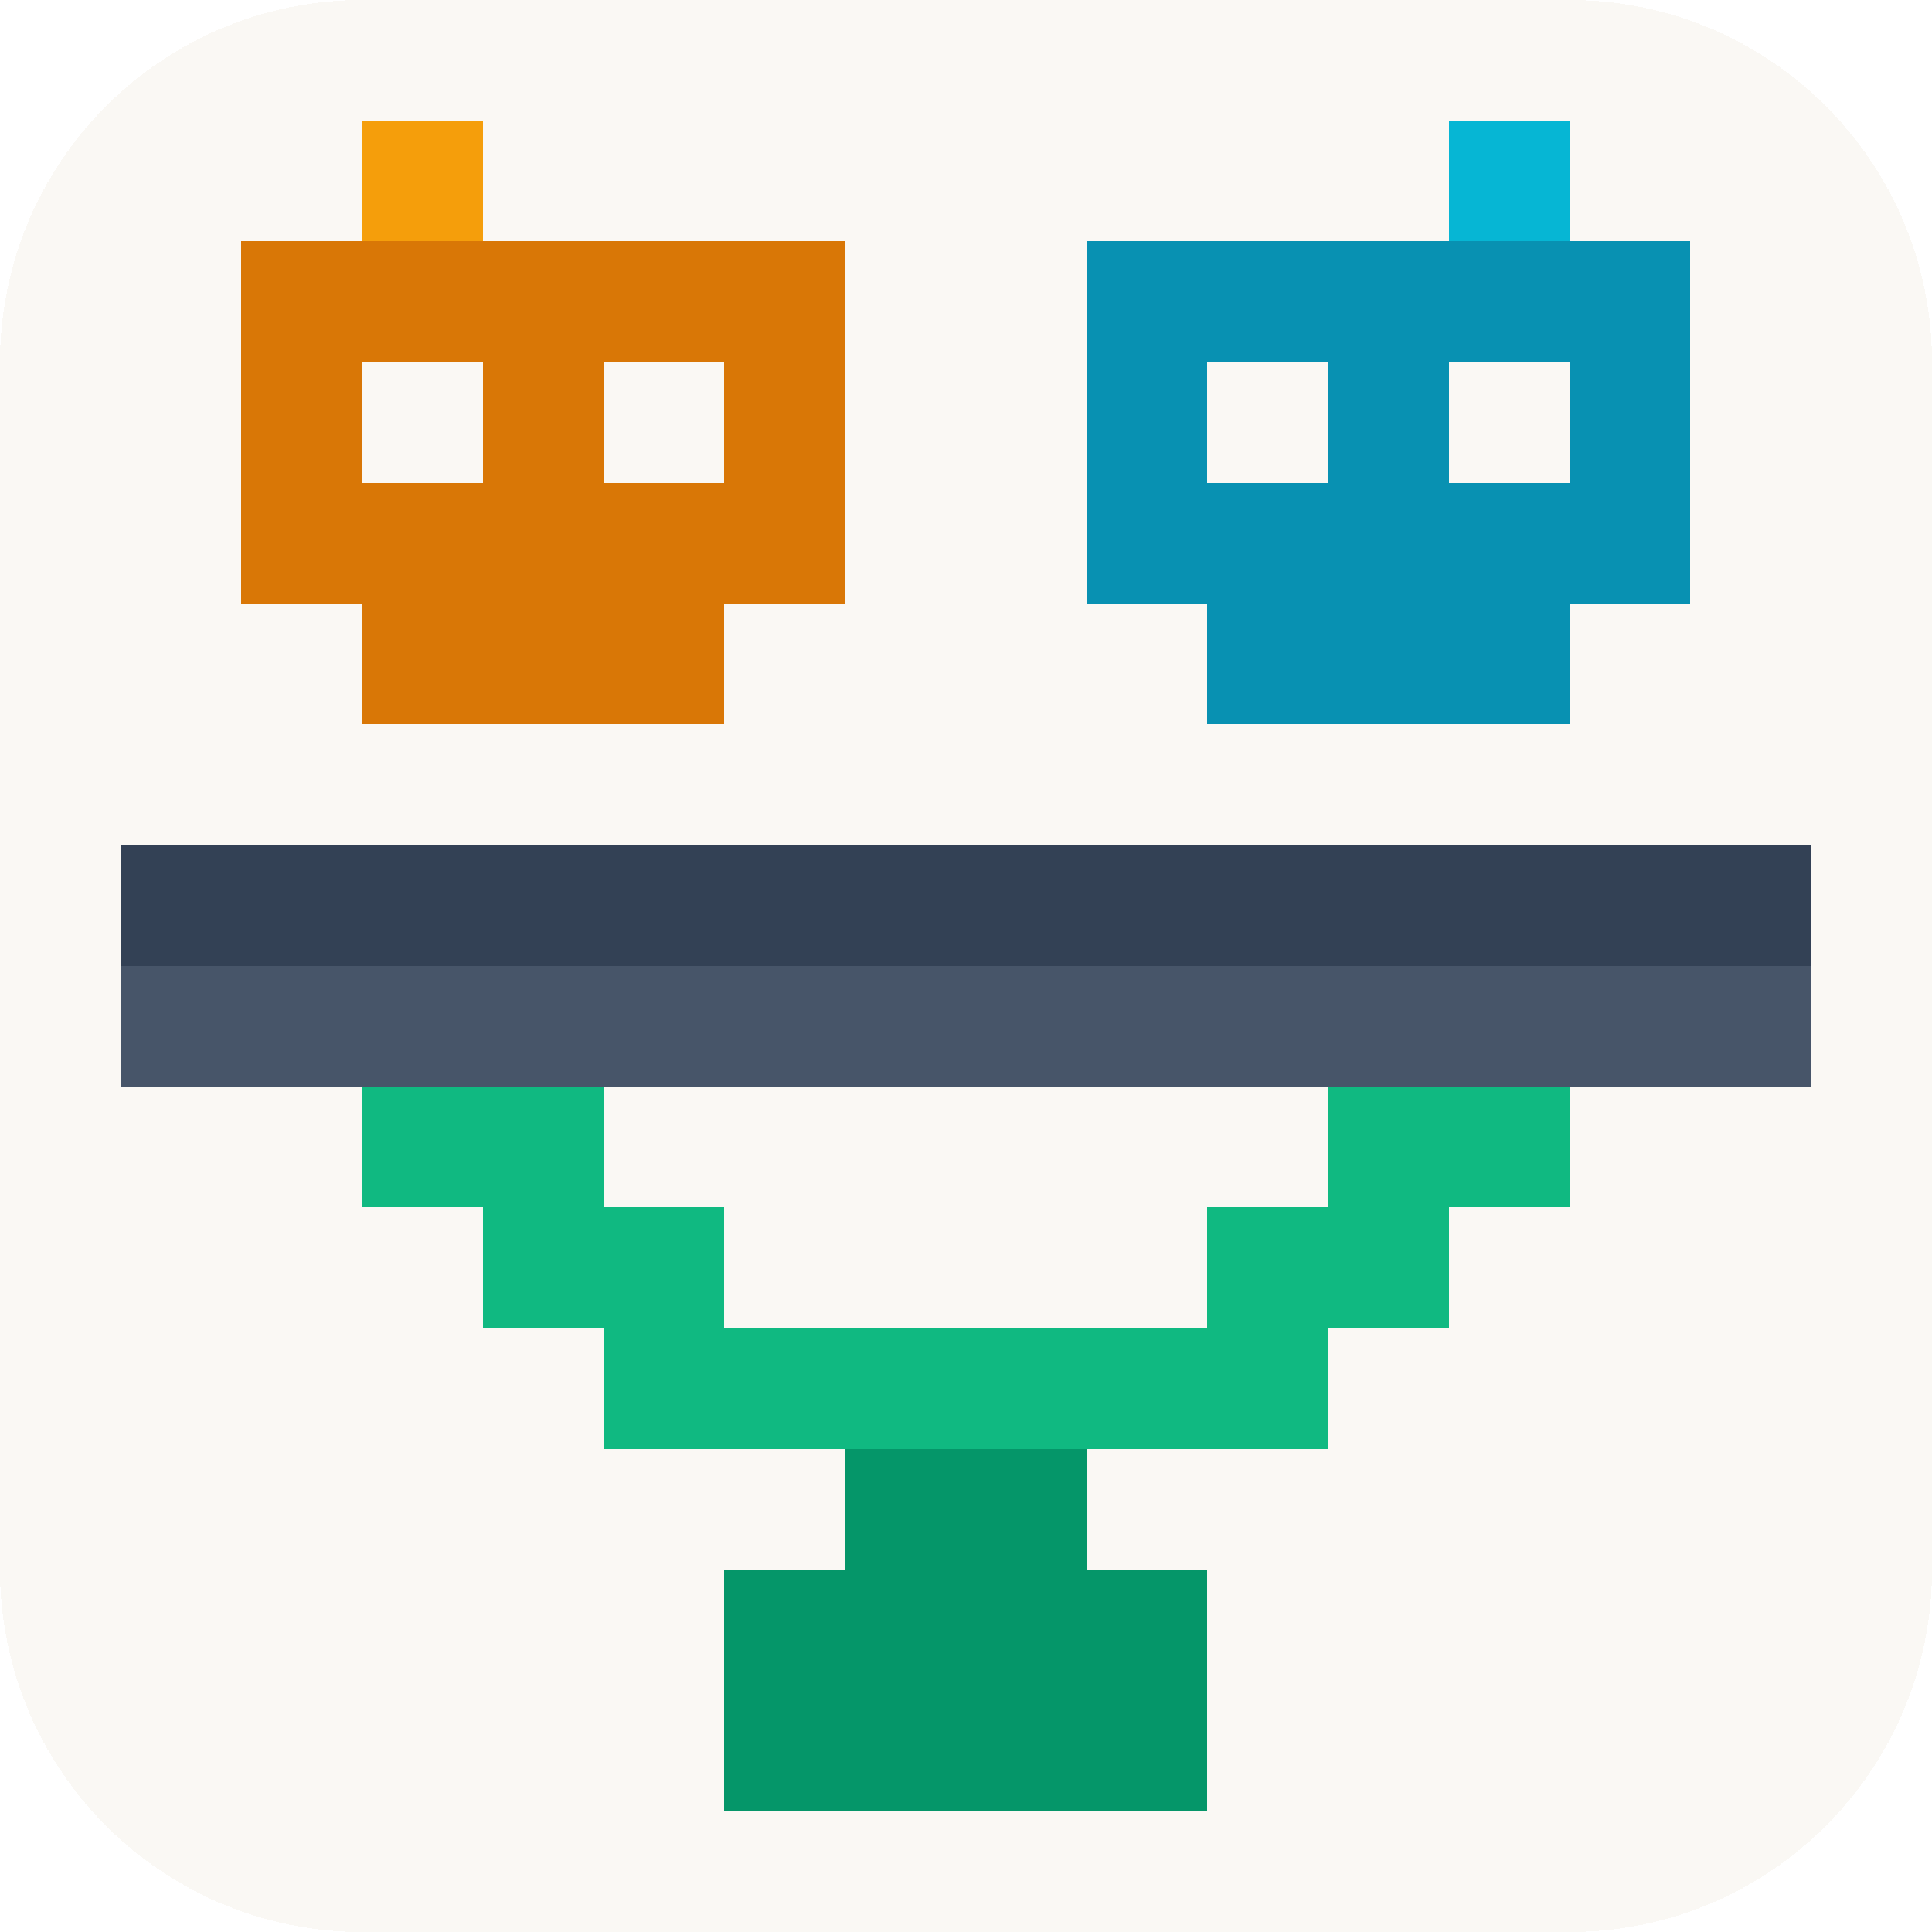
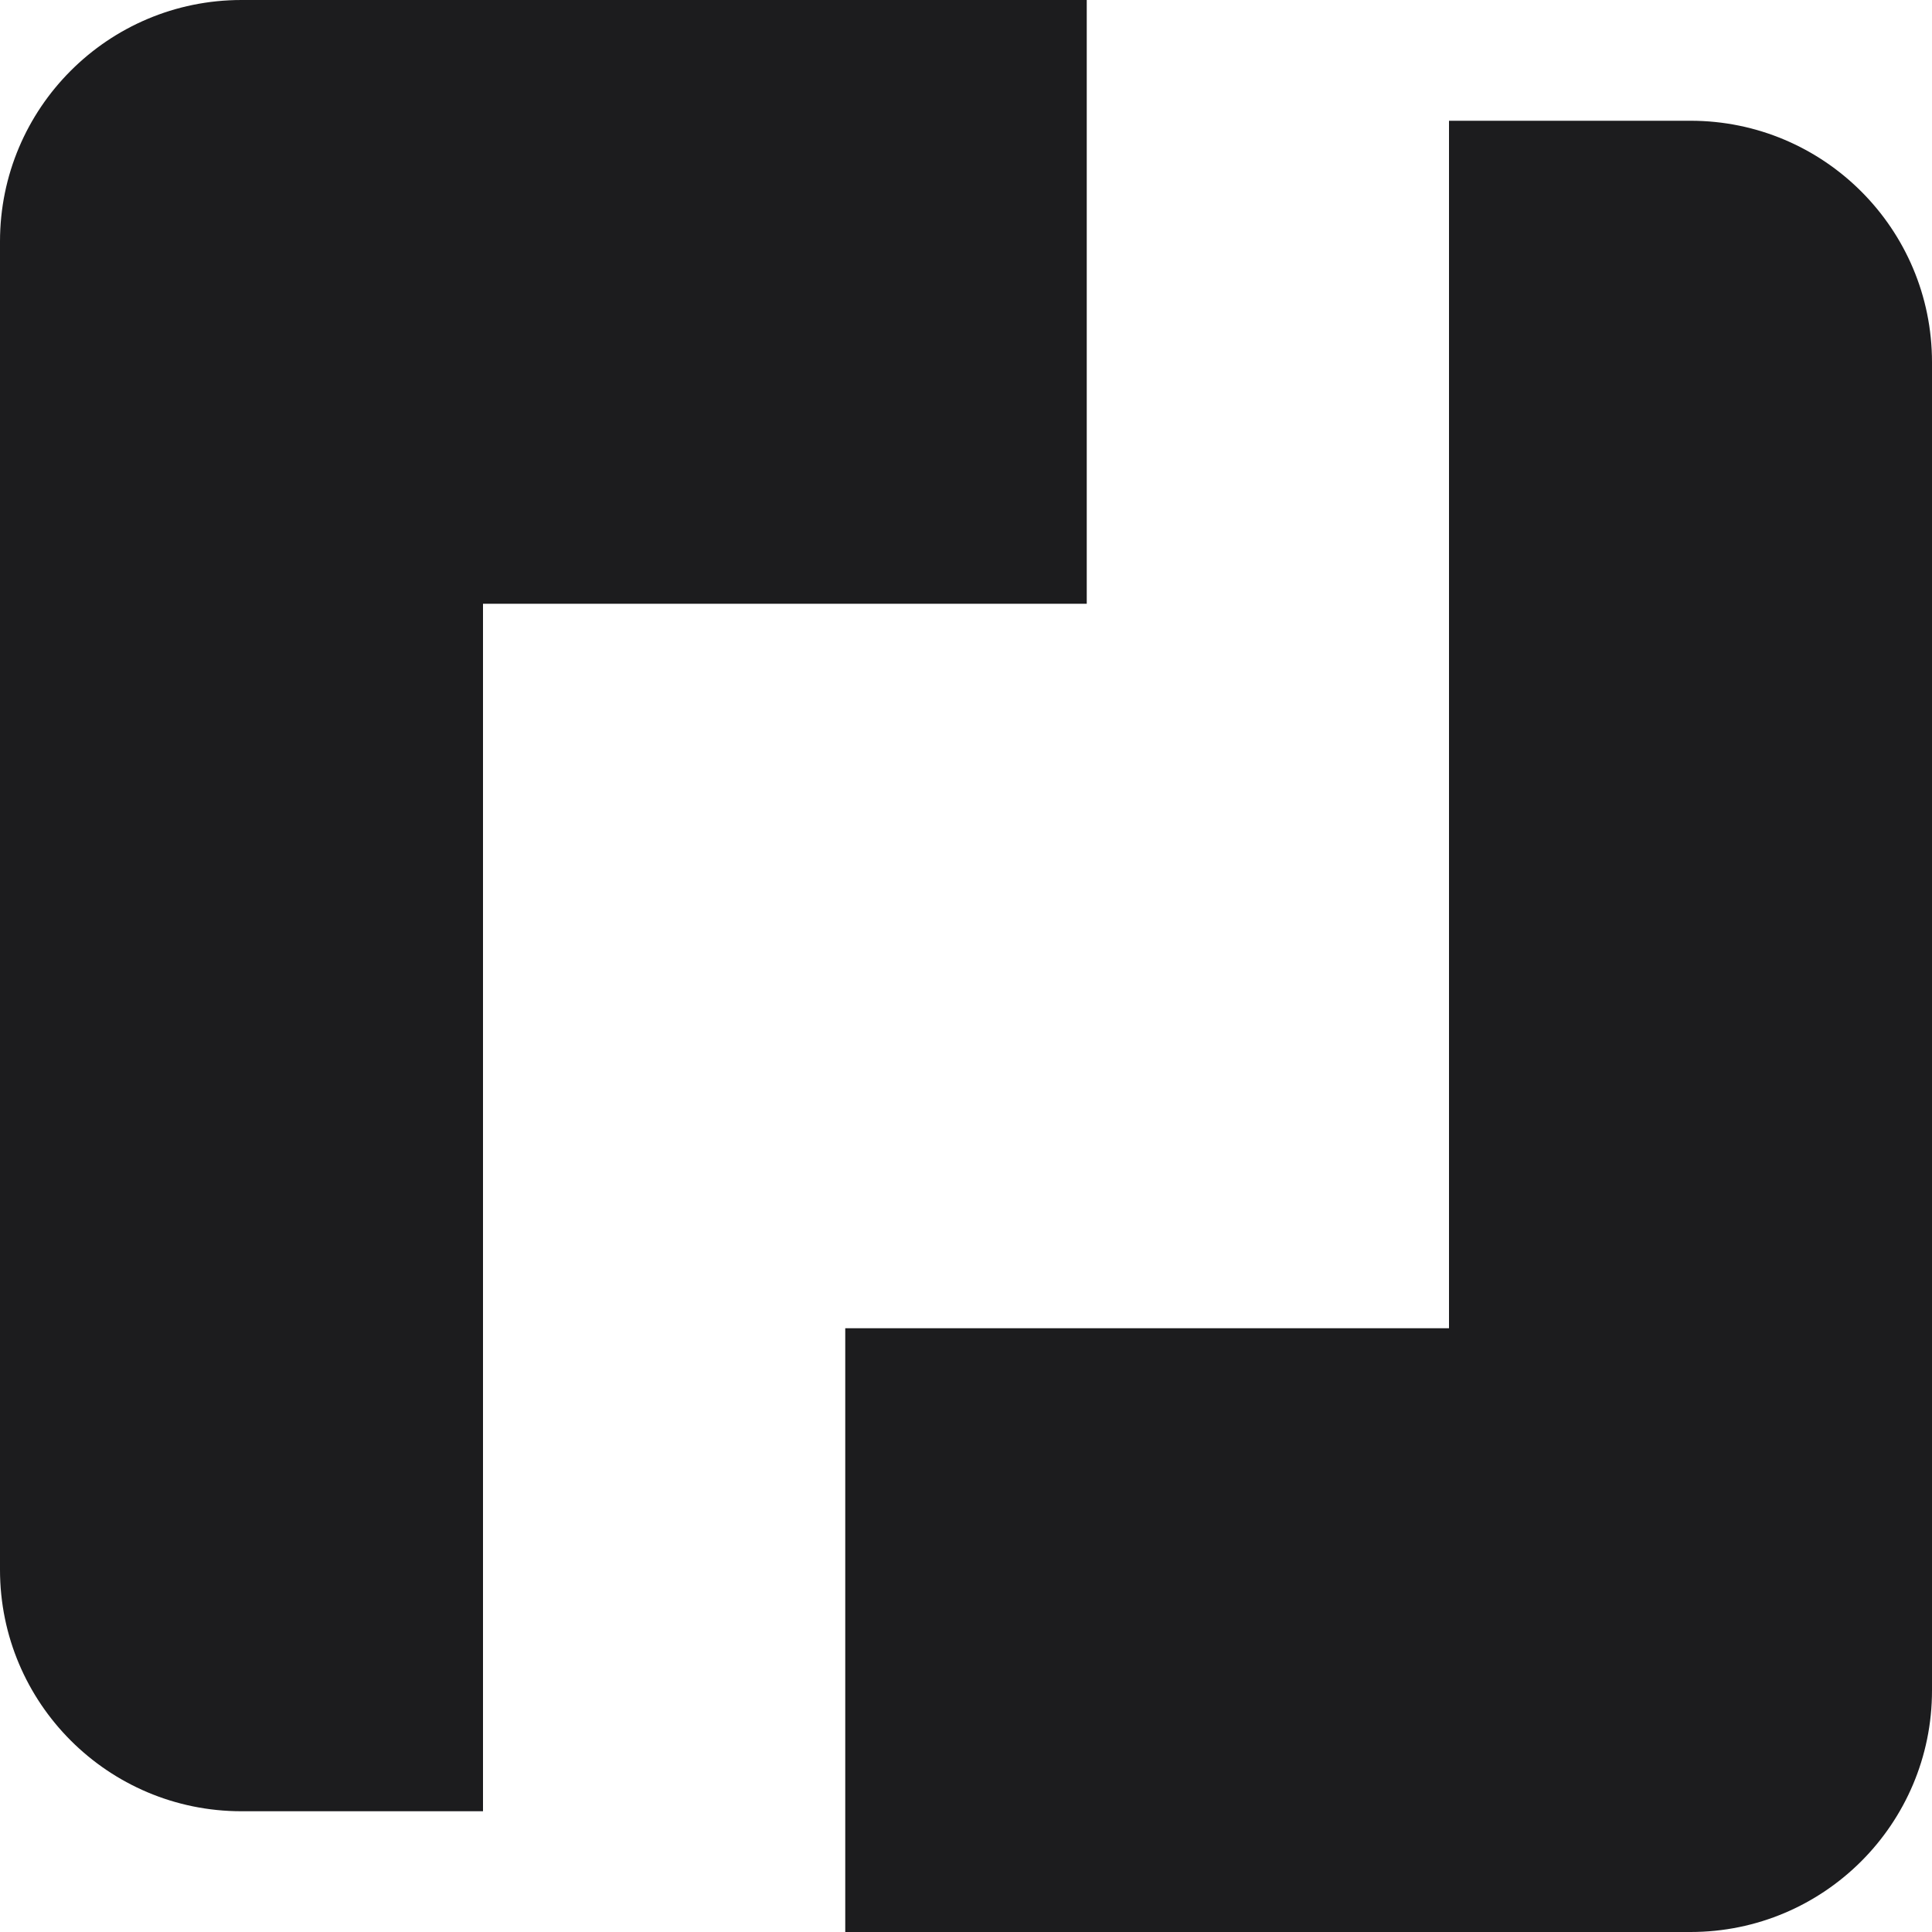
- <svg xmlns="http://www.w3.org/2000/svg" viewBox="0 0 512 512" shape-rendering="crispEdges">
+ <svg xmlns="http://www.w3.org/2000/svg" width="16" height="16" viewBox="4 4 16 16" fill="none">
  <style>
-     .bg { fill: #FAF8F4; }
-     .px-A { fill: #D97706; }
-     .px-a { fill: #F59E0B; }
-     .px-C { fill: #0891B2; }
-     .px-c { fill: #06B6D4; }
-     .px-E { fill: #FAF8F4; }
-     .px-B { fill: #334155; }
-     .px-b { fill: #475569; }
-     .px-G { fill: #059669; }
-     .px-M { fill: #10B981; }
-     @media (prefers-color-scheme: dark) {
-       .bg { fill: #121417; }
-       .px-A { fill: #F59E0B; }
-       .px-a { fill: #FBBF24; }
-       .px-C { fill: #06B6D4; }
-       .px-c { fill: #22D3EE; }
-       .px-E { fill: #121417; }
-       .px-B { fill: #64748B; }
-       .px-b { fill: #475569; }
-       .px-G { fill: #34D399; }
-       .px-M { fill: #10B981; }
-     }
+     path { fill: #1C1C1E; }
+     @media (prefers-color-scheme: dark) { path { fill: #F5F5F7; } }
  </style>
-   <rect class="bg" width="512" height="512" rx="96" />
-   <rect class="px-a" x="96" y="32" width="32" height="32" />
-   <rect class="px-c" x="384" y="32" width="32" height="32" />
-   <rect class="px-A" x="64" y="64" width="160" height="32" />
-   <rect class="px-C" x="288" y="64" width="160" height="32" />
-   <rect class="px-A" x="64" y="96" width="32" height="32" />
-   <rect class="px-E" x="96" y="96" width="32" height="32" />
-   <rect class="px-A" x="128" y="96" width="32" height="32" />
-   <rect class="px-E" x="160" y="96" width="32" height="32" />
-   <rect class="px-A" x="192" y="96" width="32" height="32" />
-   <rect class="px-C" x="288" y="96" width="32" height="32" />
-   <rect class="px-E" x="320" y="96" width="32" height="32" />
-   <rect class="px-C" x="352" y="96" width="32" height="32" />
-   <rect class="px-E" x="384" y="96" width="32" height="32" />
-   <rect class="px-C" x="416" y="96" width="32" height="32" />
-   <rect class="px-A" x="64" y="128" width="160" height="32" />
-   <rect class="px-C" x="288" y="128" width="160" height="32" />
-   <rect class="px-A" x="96" y="160" width="96" height="32" />
-   <rect class="px-C" x="320" y="160" width="96" height="32" />
-   <rect class="px-B" x="32" y="224" width="448" height="32" />
-   <rect class="px-b" x="32" y="256" width="448" height="32" />
-   <rect class="px-M" x="96" y="288" width="64" height="32" />
-   <rect class="px-M" x="352" y="288" width="64" height="32" />
-   <rect class="px-M" x="128" y="320" width="64" height="32" />
-   <rect class="px-M" x="320" y="320" width="64" height="32" />
-   <rect class="px-M" x="160" y="352" width="192" height="32" />
-   <rect class="px-G" x="224" y="384" width="64" height="32" />
-   <rect class="px-G" x="192" y="416" width="128" height="32" />
-   <rect class="px-G" x="192" y="448" width="128" height="32" />
+   <path d="M13 4H6A2 2 0 0 0 4 6V17A2 2 0 0 0 6 19H8V9H13Z" />
+   <path d="M11 20H18A2 2 0 0 0 20 18V7A2 2 0 0 0 18 5H16V15H11Z" />
</svg>
